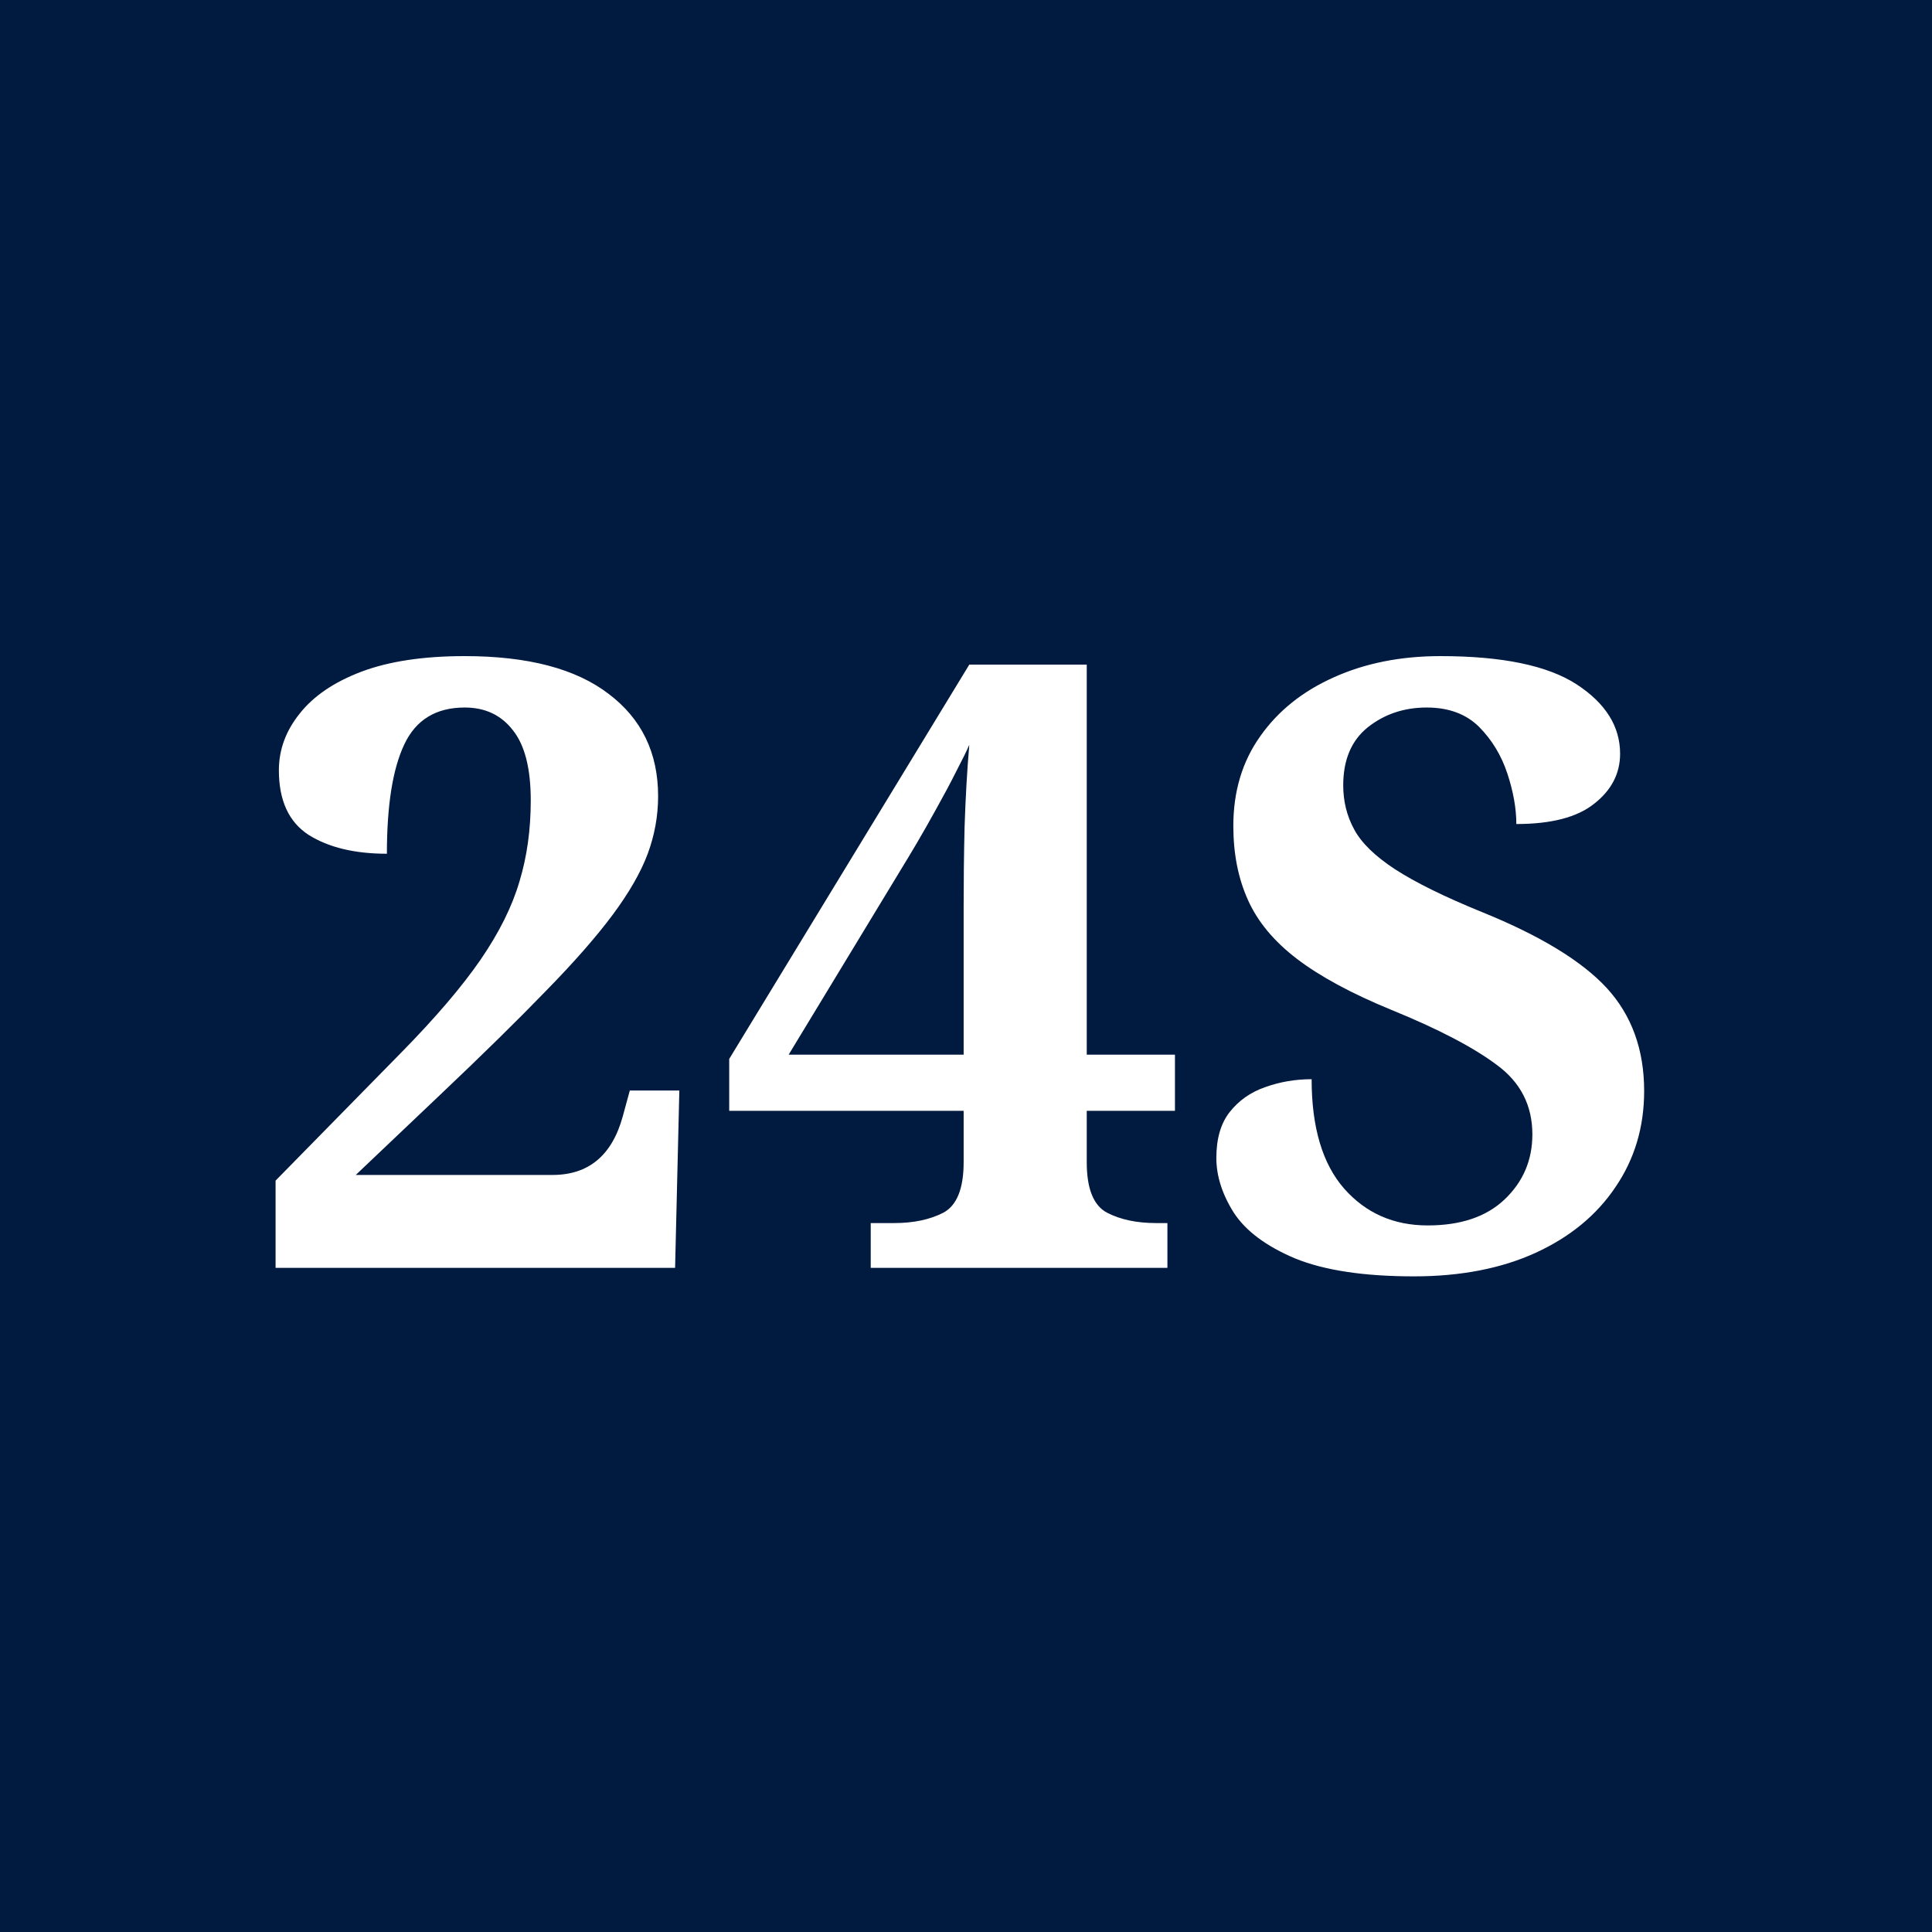
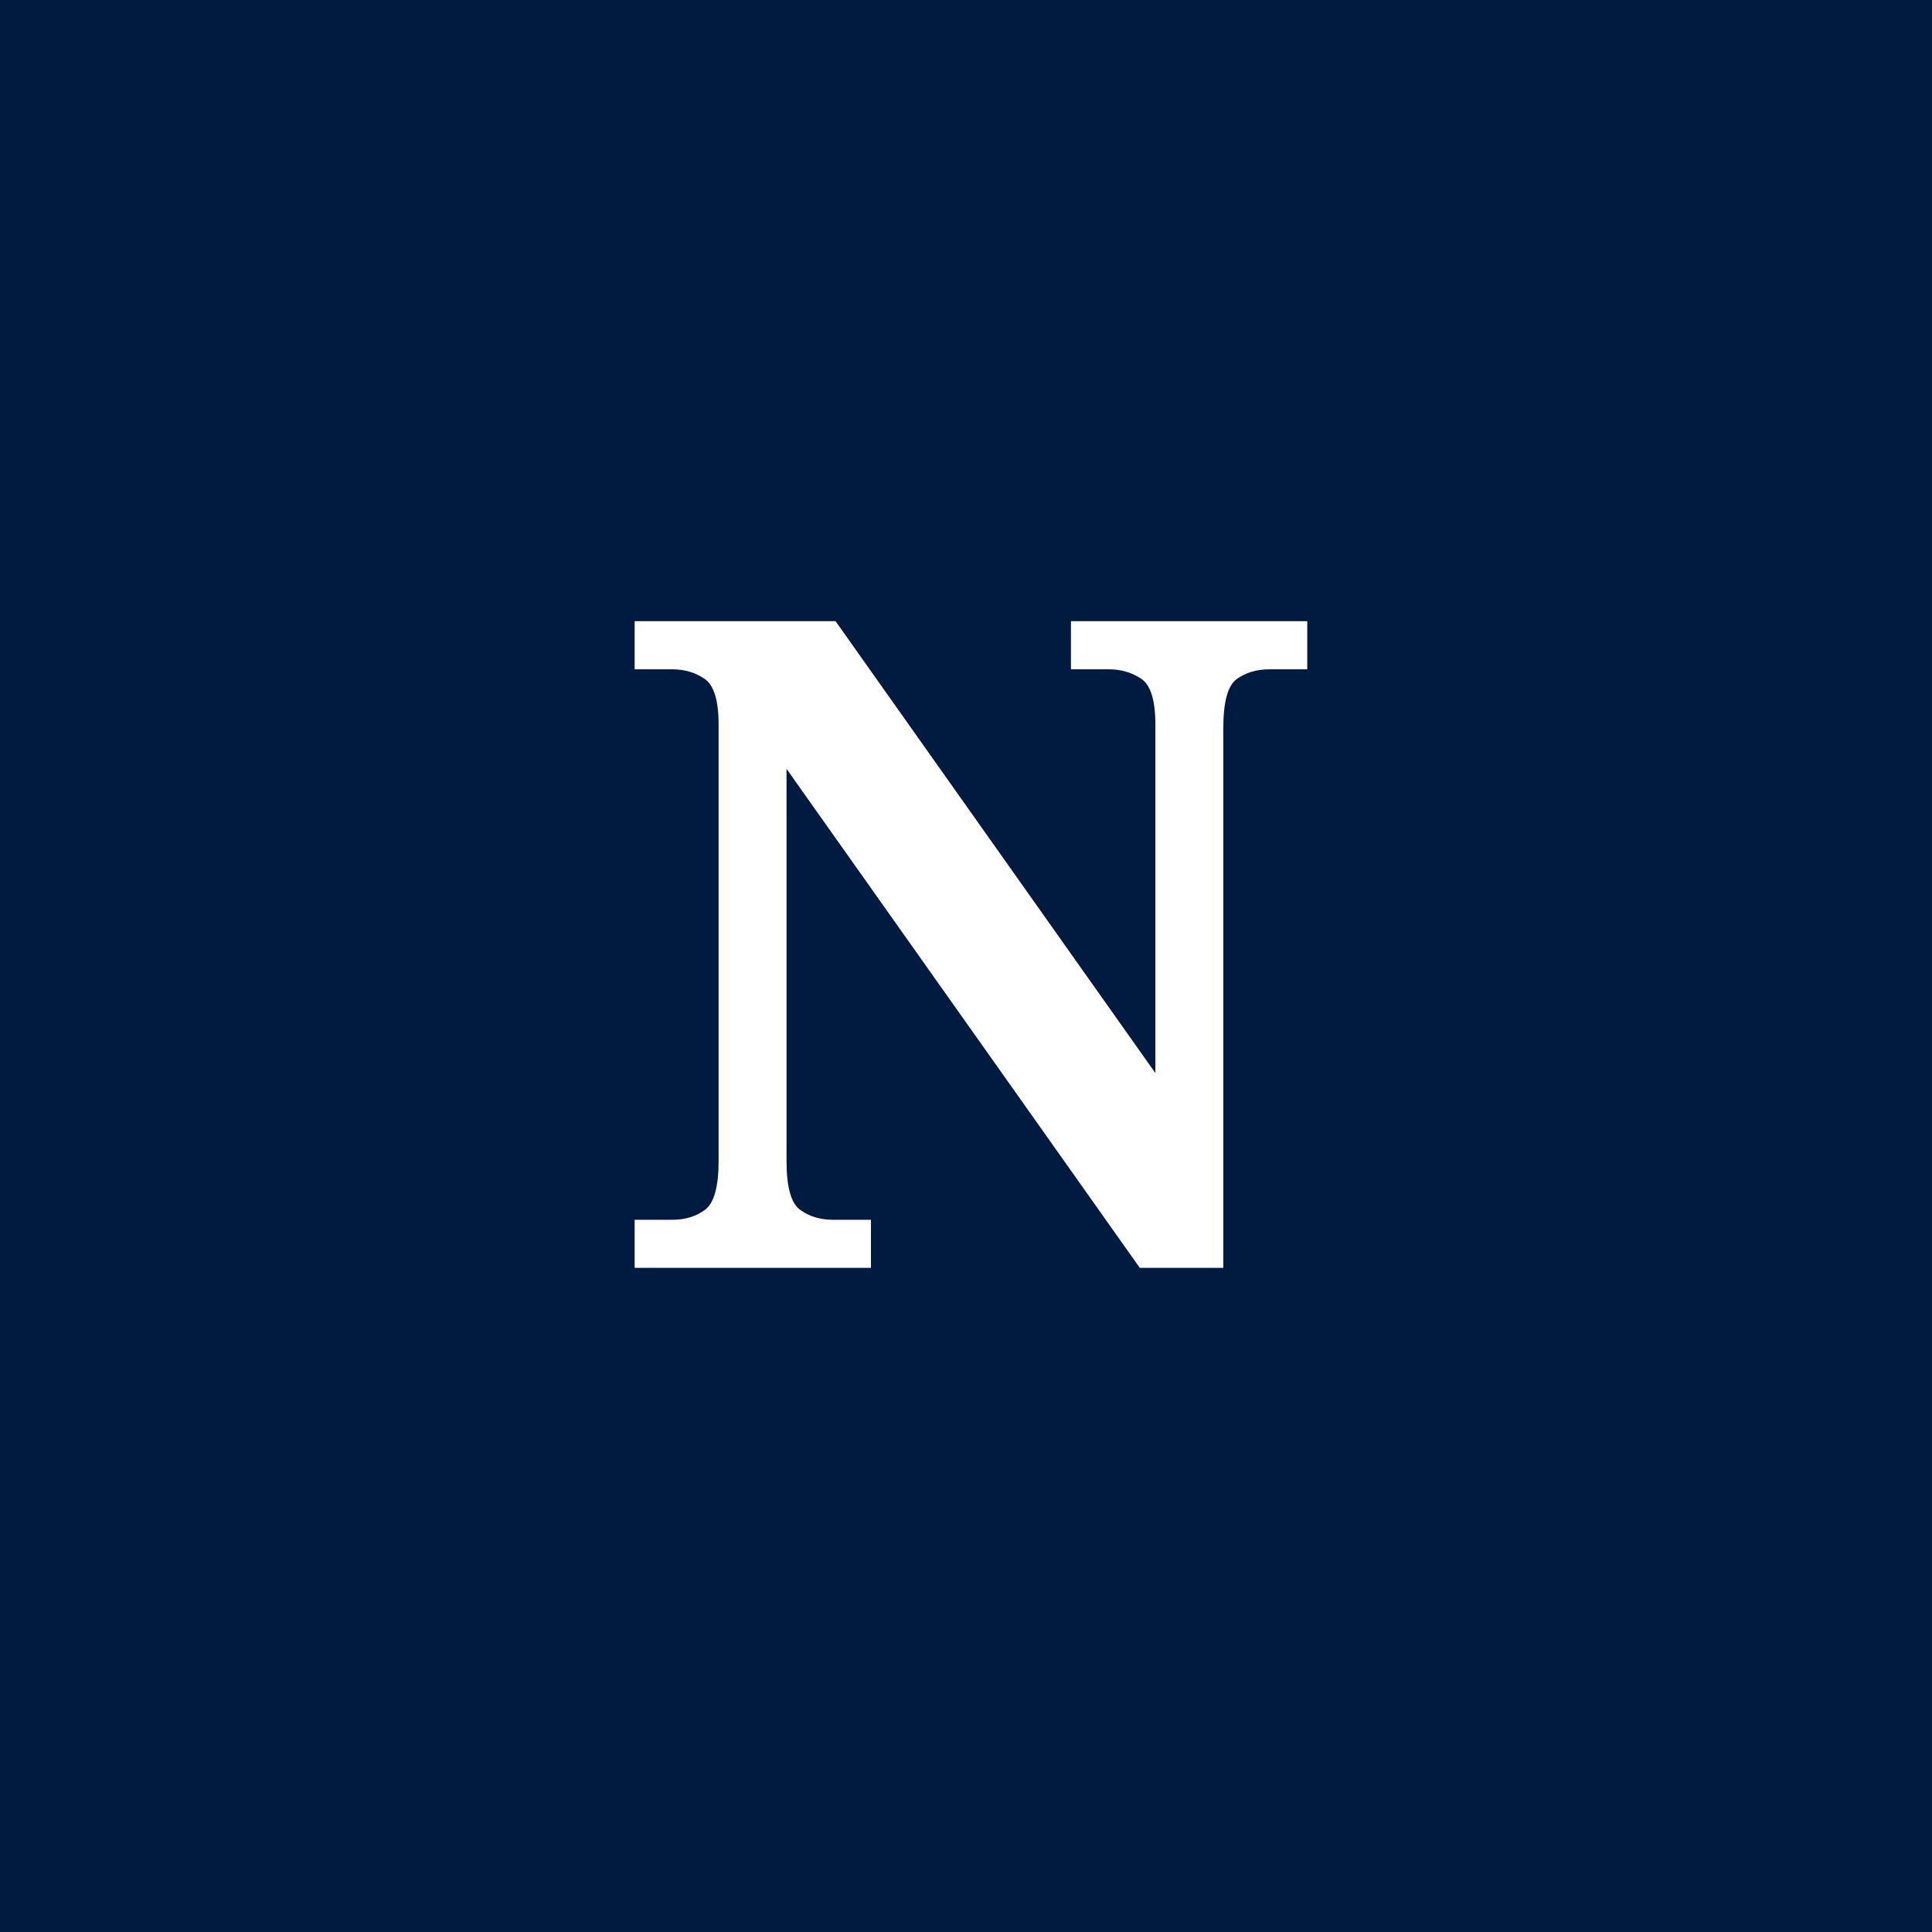
<svg xmlns="http://www.w3.org/2000/svg" viewBox="0 0 64 64">
  <rect width="64" height="64" fill="#011a40" />
-   <text x="32" y="42" font-family="Georgia, serif" font-size="28" font-weight="700" fill="#ffffff" text-anchor="middle">24S</text>
+   <text x="32" y="42" font-family="Georgia, serif" font-size="30" font-weight="700" fill="#ffffff" text-anchor="middle">N</text>
</svg>
